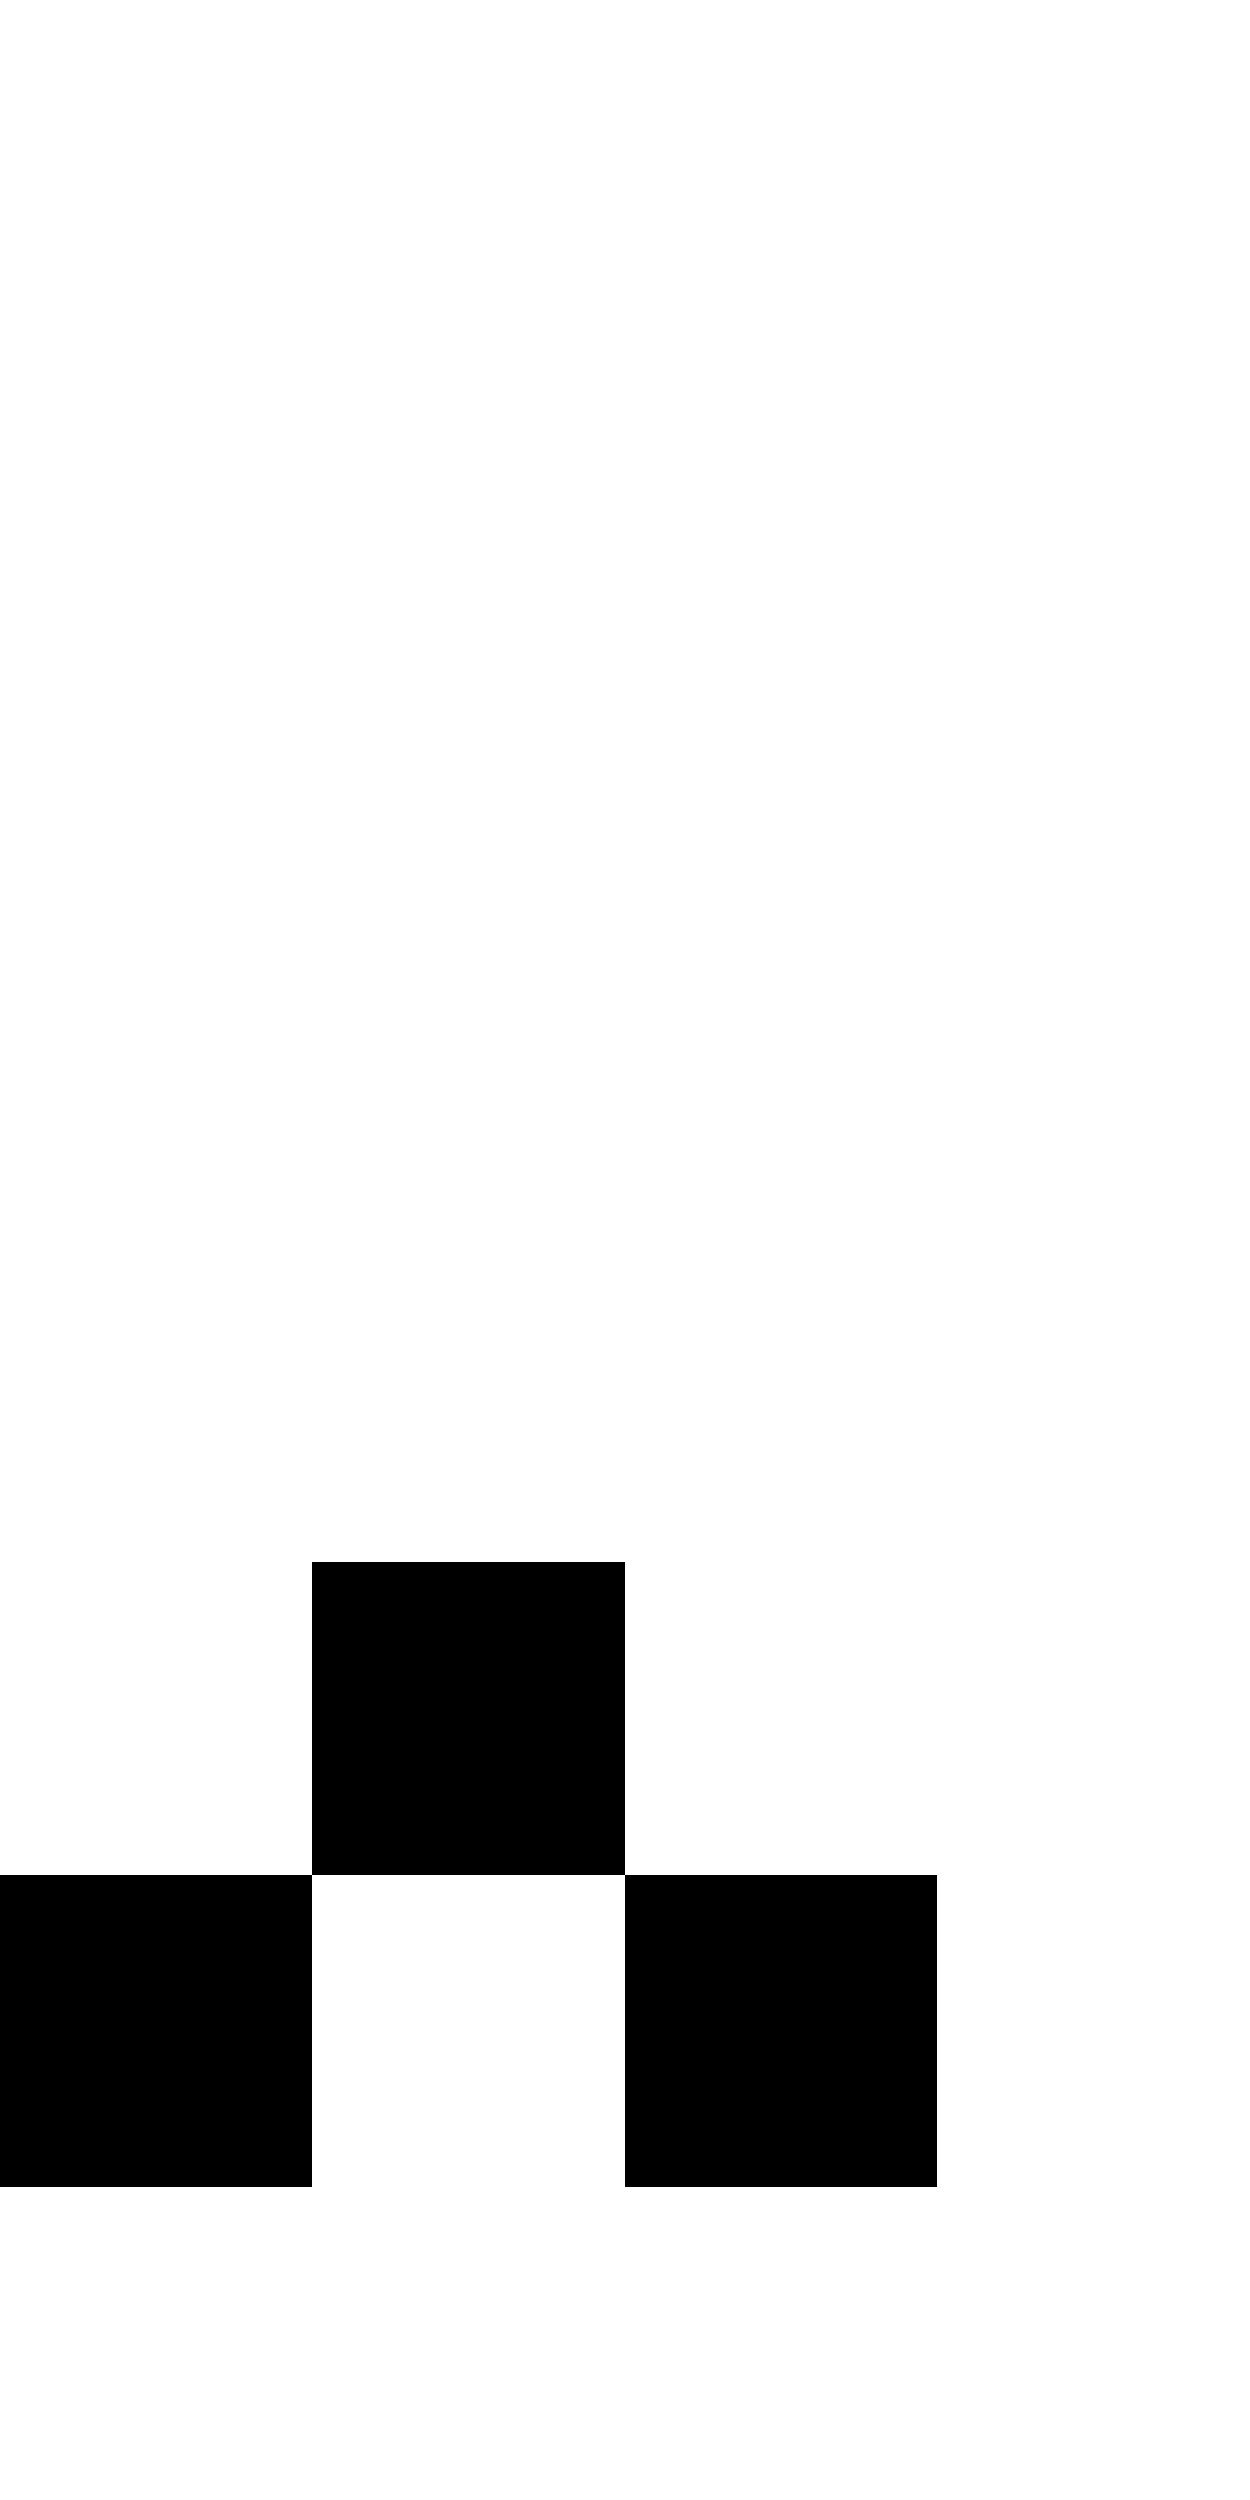
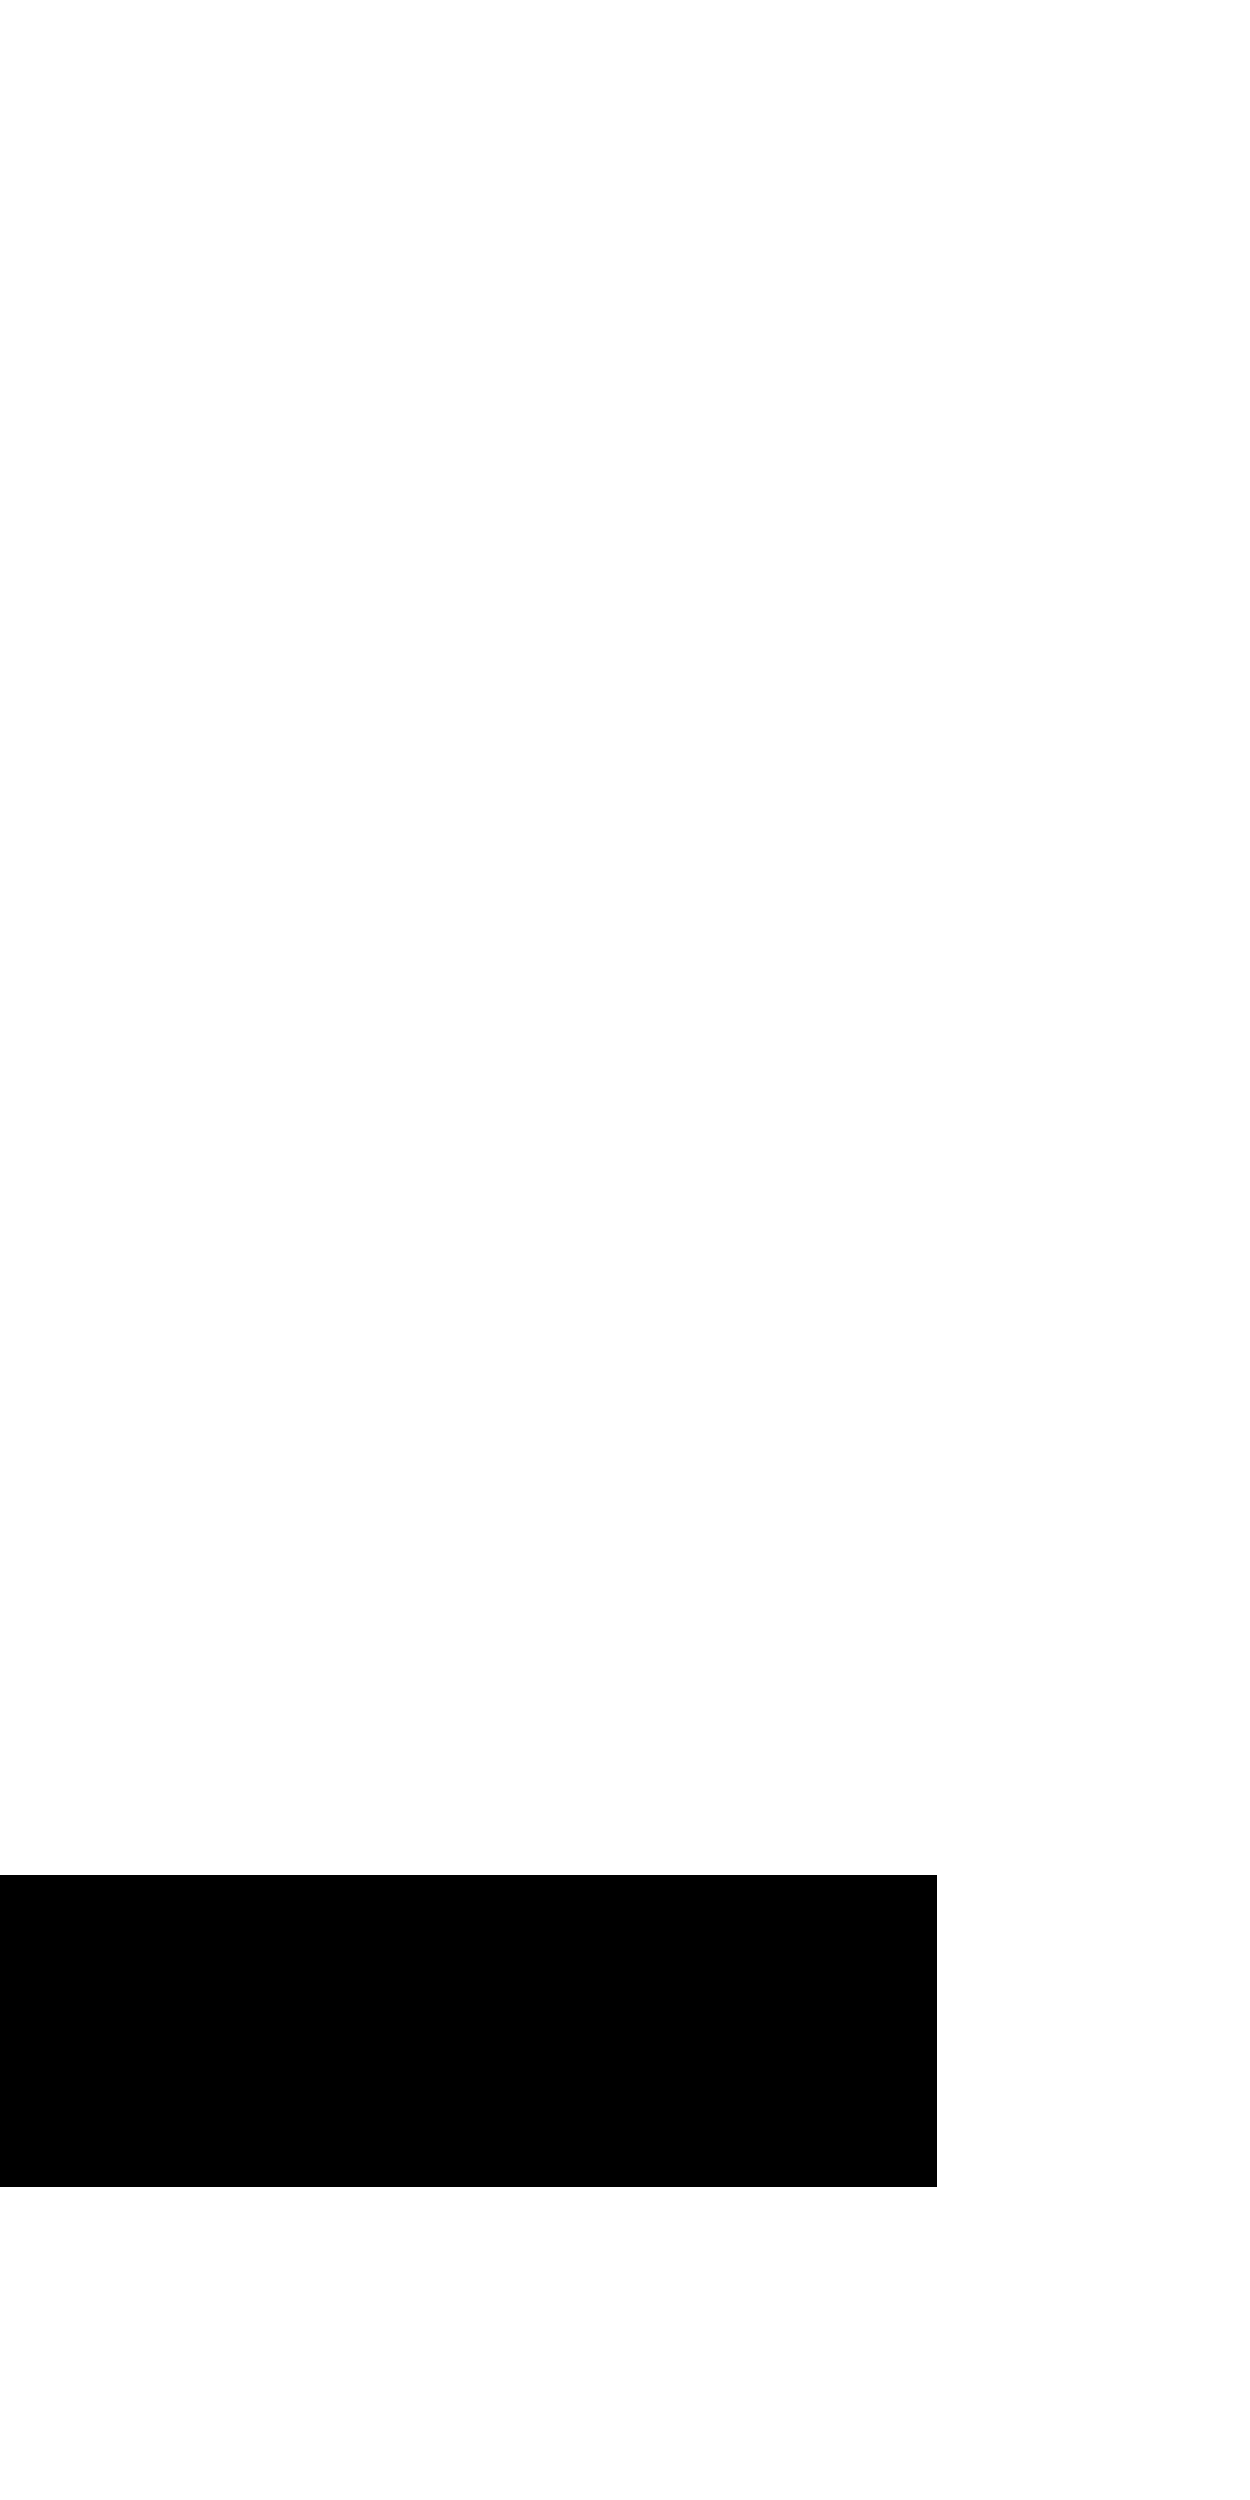
<svg xmlns="http://www.w3.org/2000/svg" baseProfile="full" height="32px" version="1.1" width="16px">
  <defs />
  <rect fill="rgb(255,255,255)" height="4px" shape-rendering="crispEdges" width="4px" x="0px" y="4px" />
  <rect fill="rgb(255,255,255)" height="4px" shape-rendering="crispEdges" width="4px" x="0px" y="8px" />
  <rect fill="rgb(255,255,255)" height="4px" shape-rendering="crispEdges" width="4px" x="0px" y="12px" />
  <rect fill="rgb(255,255,255)" height="4px" shape-rendering="crispEdges" width="4px" x="0px" y="16px" />
  <rect fill="rgb(255,255,255)" height="4px" shape-rendering="crispEdges" width="4px" x="0px" y="20px" />
  <rect fill="rgb(0,0,0)" height="4px" shape-rendering="crispEdges" width="4px" x="0px" y="24px" />
  <rect fill="rgb(255,255,255)" height="4px" shape-rendering="crispEdges" width="4px" x="4px" y="12px" />
  <rect fill="rgb(255,255,255)" height="4px" shape-rendering="crispEdges" width="4px" x="4px" y="16px" />
-   <rect fill="rgb(0,0,0)" height="4px" shape-rendering="crispEdges" width="4px" x="4px" y="20px" />
+   <rect fill="rgb(255,255,255)" height="4px" shape-rendering="crispEdges" width="4px" x="4px" y="20px" />
+   <rect fill="rgb(0,0,0)" height="4px" shape-rendering="crispEdges" width="4px" x="4px" y="24px" />
  <rect fill="rgb(255,255,255)" height="4px" shape-rendering="crispEdges" width="4px" x="8px" y="4px" />
  <rect fill="rgb(255,255,255)" height="4px" shape-rendering="crispEdges" width="4px" x="8px" y="8px" />
  <rect fill="rgb(255,255,255)" height="4px" shape-rendering="crispEdges" width="4px" x="8px" y="12px" />
  <rect fill="rgb(255,255,255)" height="4px" shape-rendering="crispEdges" width="4px" x="8px" y="16px" />
  <rect fill="rgb(255,255,255)" height="4px" shape-rendering="crispEdges" width="4px" x="8px" y="20px" />
  <rect fill="rgb(0,0,0)" height="4px" shape-rendering="crispEdges" width="4px" x="8px" y="24px" />
</svg>
